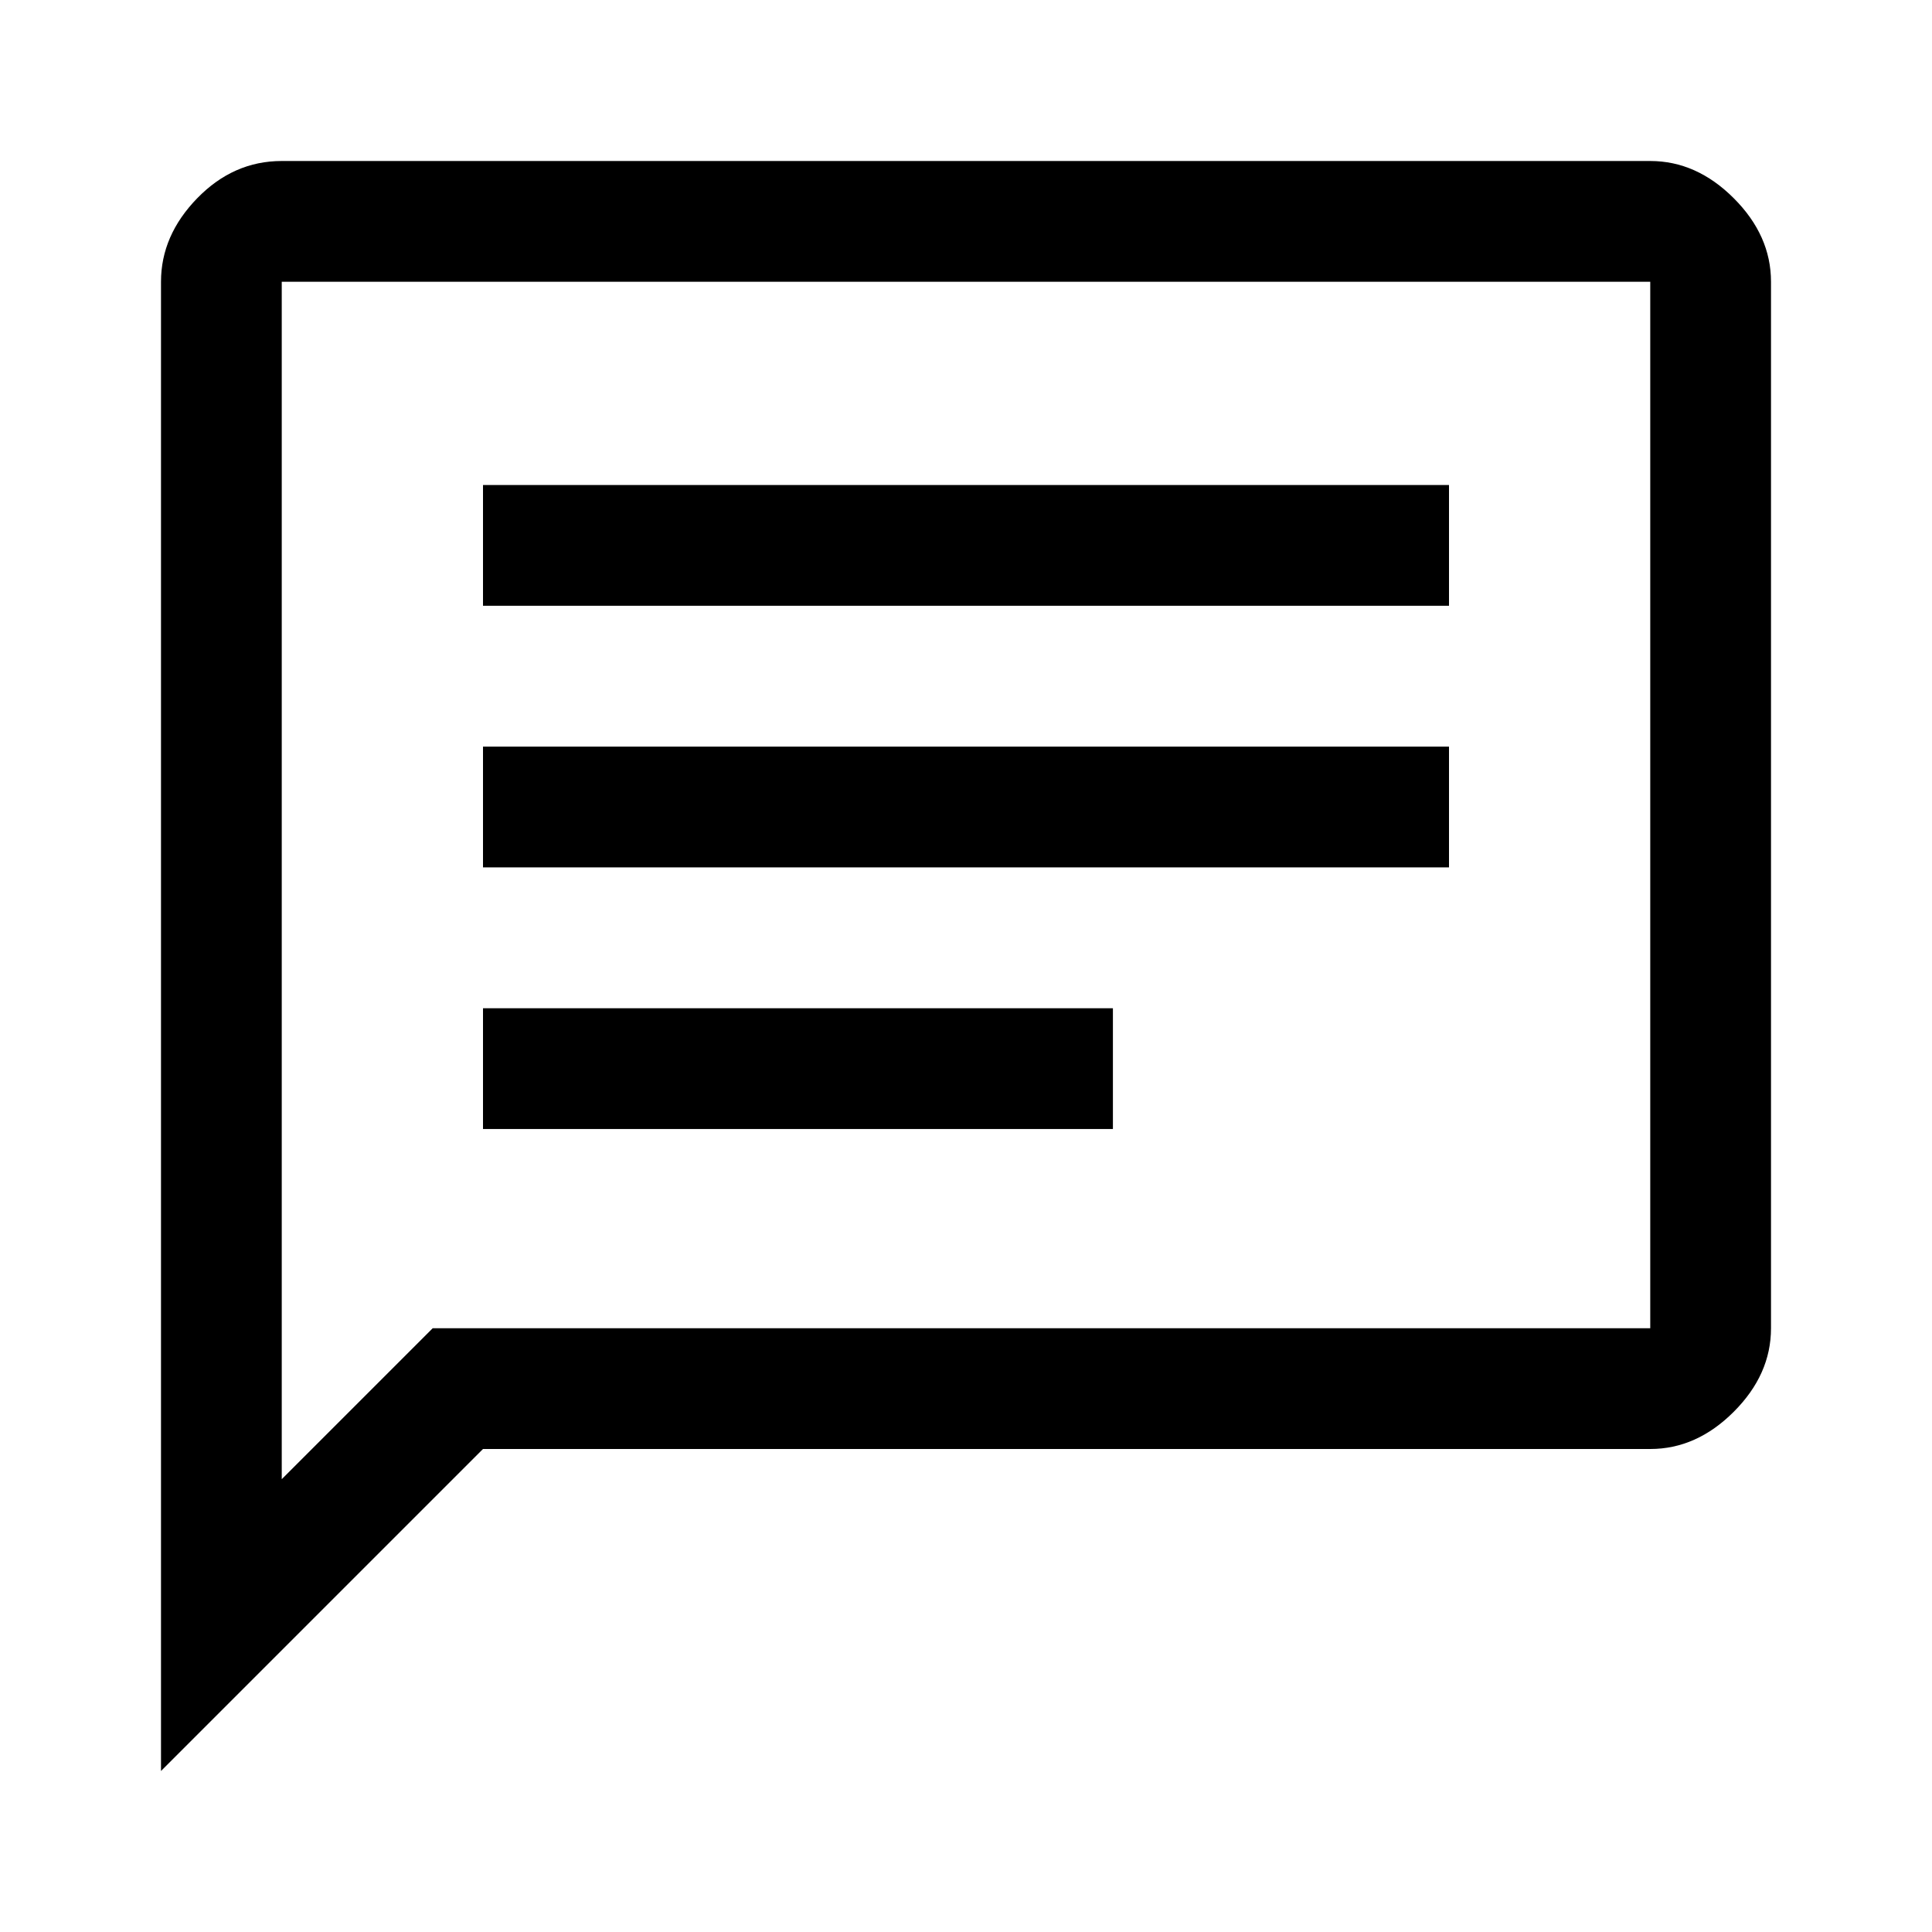
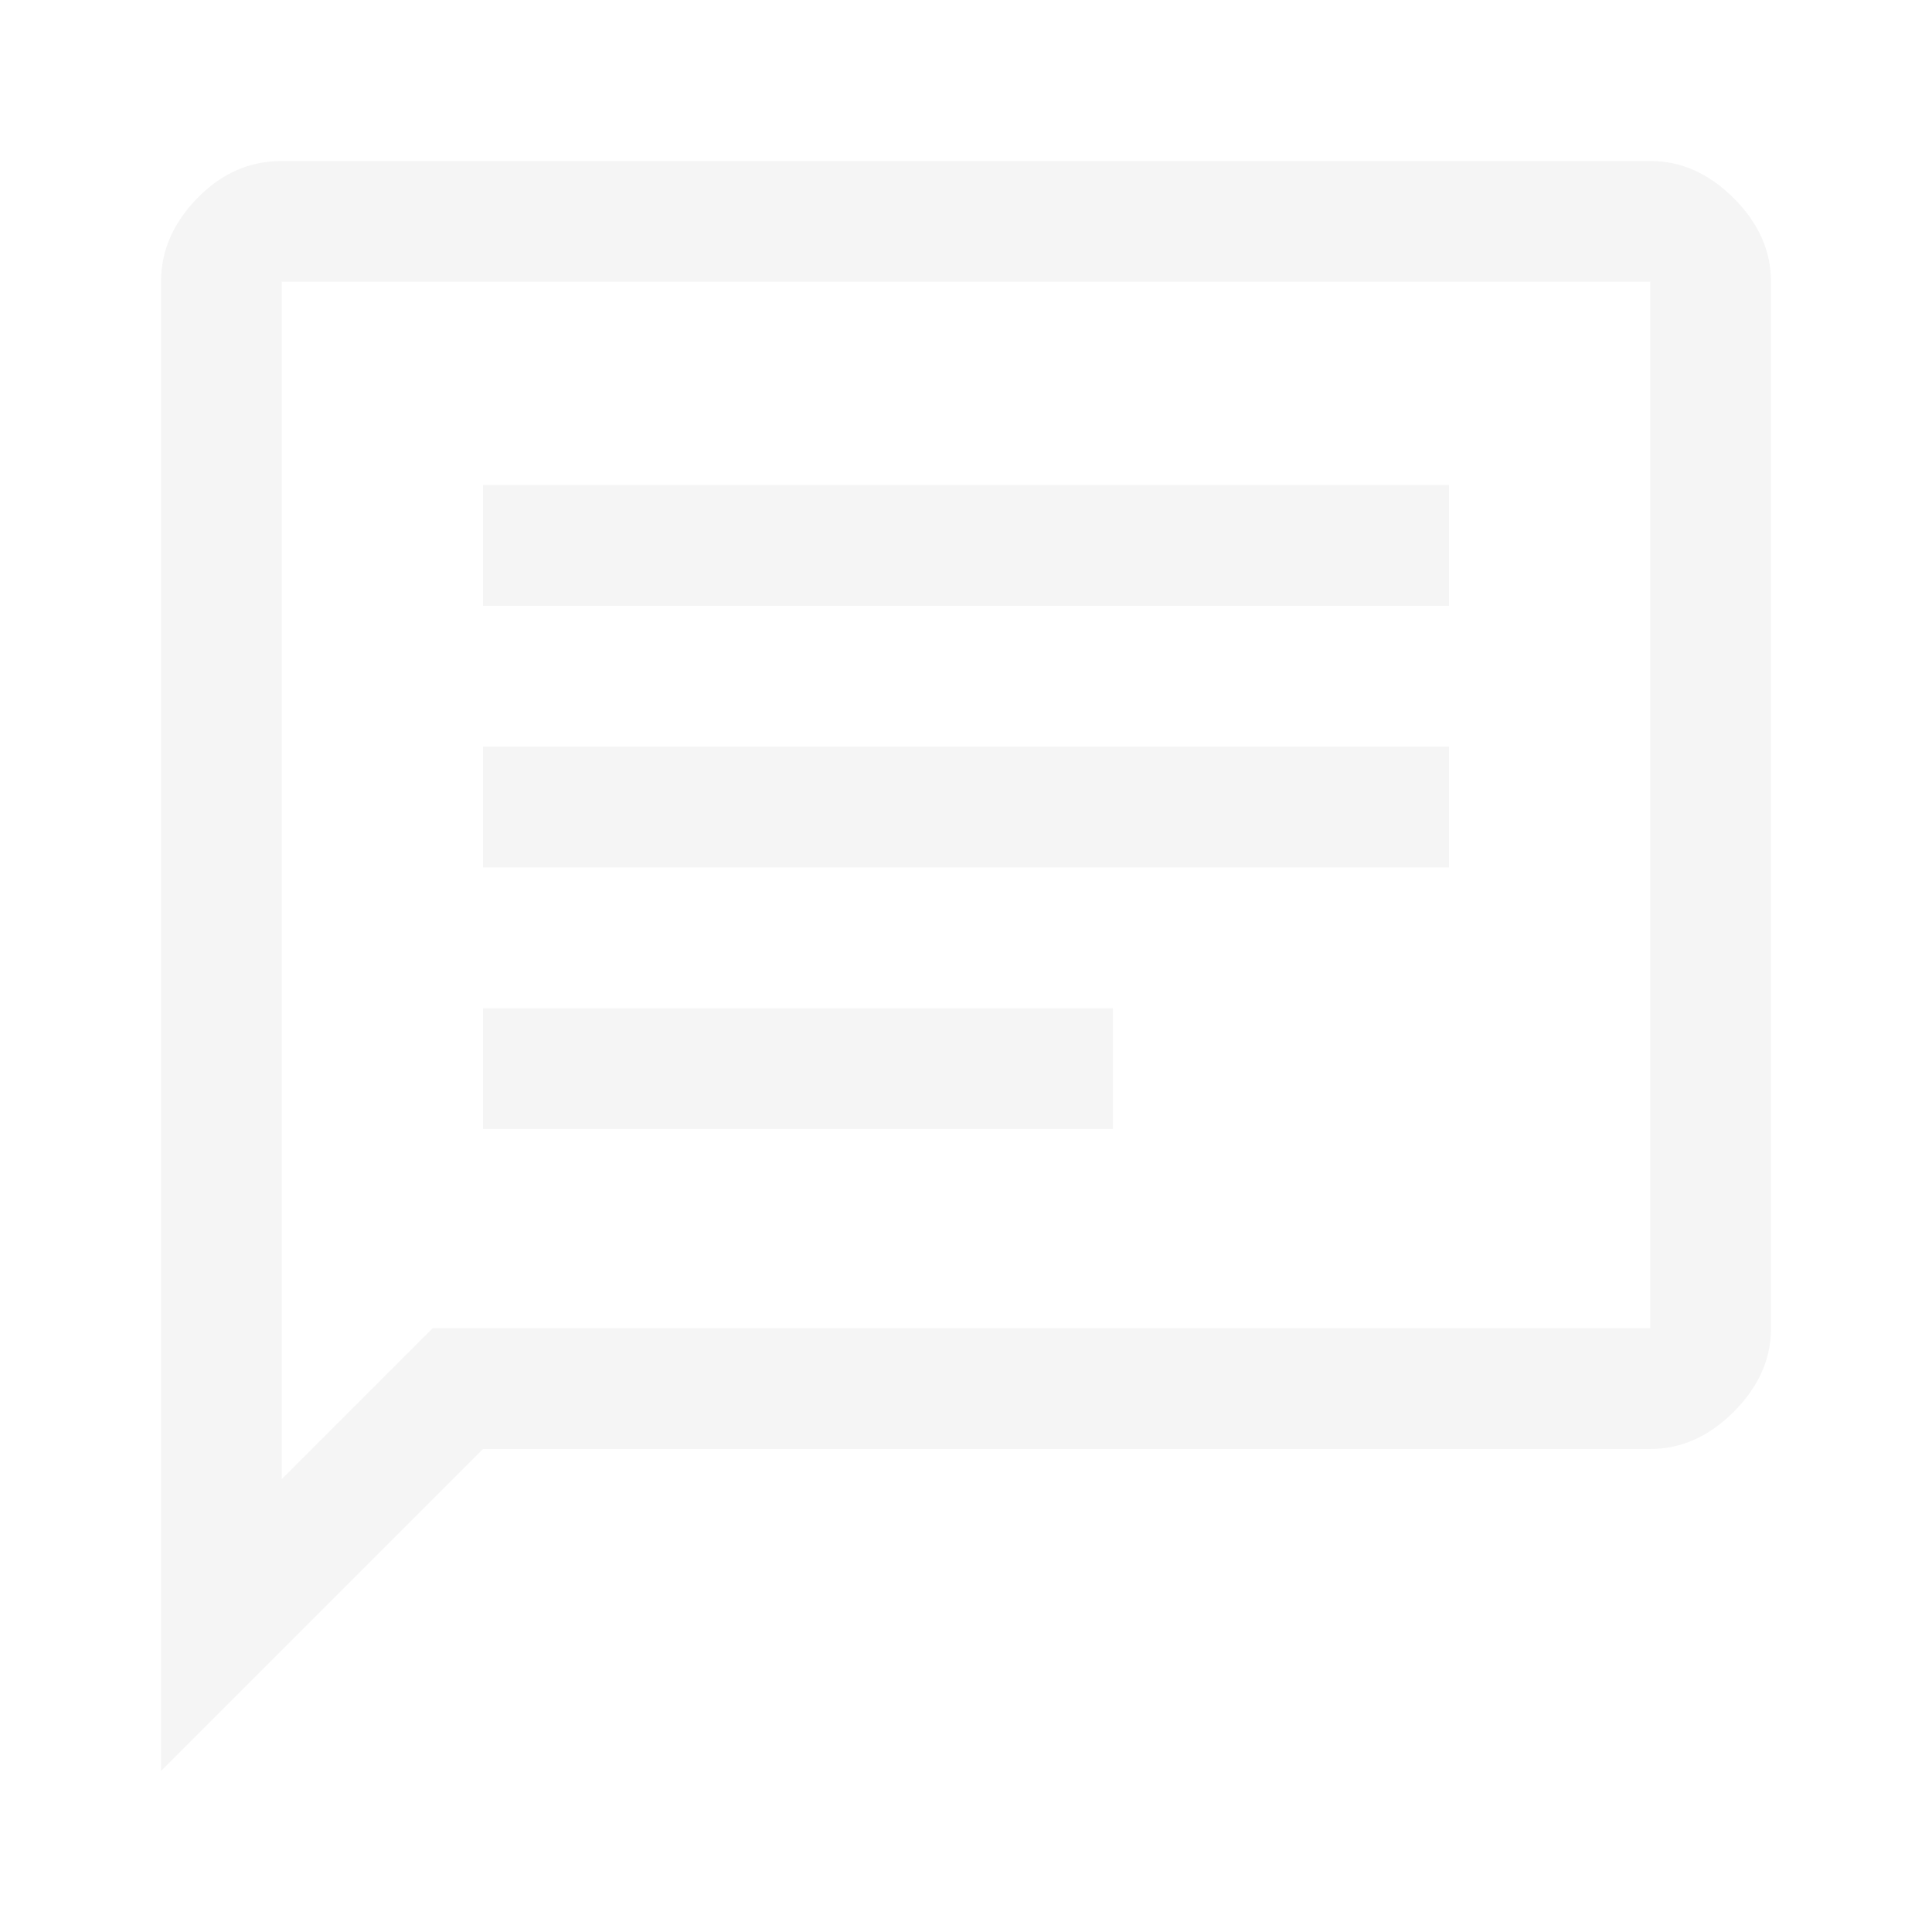
<svg xmlns="http://www.w3.org/2000/svg" height="48" width="48">
-   <path d="M12 28.05h15.65v-3H12Zm0-6.5h24v-3H12Zm0-6.5h24v-3H12ZM4 44V7q0-1.15.9-2.075Q5.8 4 7 4h34q1.15 0 2.075.925Q44 5.85 44 7v26q0 1.15-.925 2.075Q42.15 36 41 36H12Zm3-7.25L10.75 33H41V7H7ZM7 7v29.75Z" />
+   <path fill="#f5f5f5" d="M12 28.05h15.65v-3H12Zm0-6.5h24v-3H12Zm0-6.5h24v-3H12ZM4 44V7q0-1.15.9-2.075Q5.8 4 7 4h34q1.15 0 2.075.925Q44 5.85 44 7v26q0 1.15-.925 2.075Q42.15 36 41 36H12Zm3-7.25L10.75 33H41V7H7ZM7 7v29.75Z" />
</svg>
